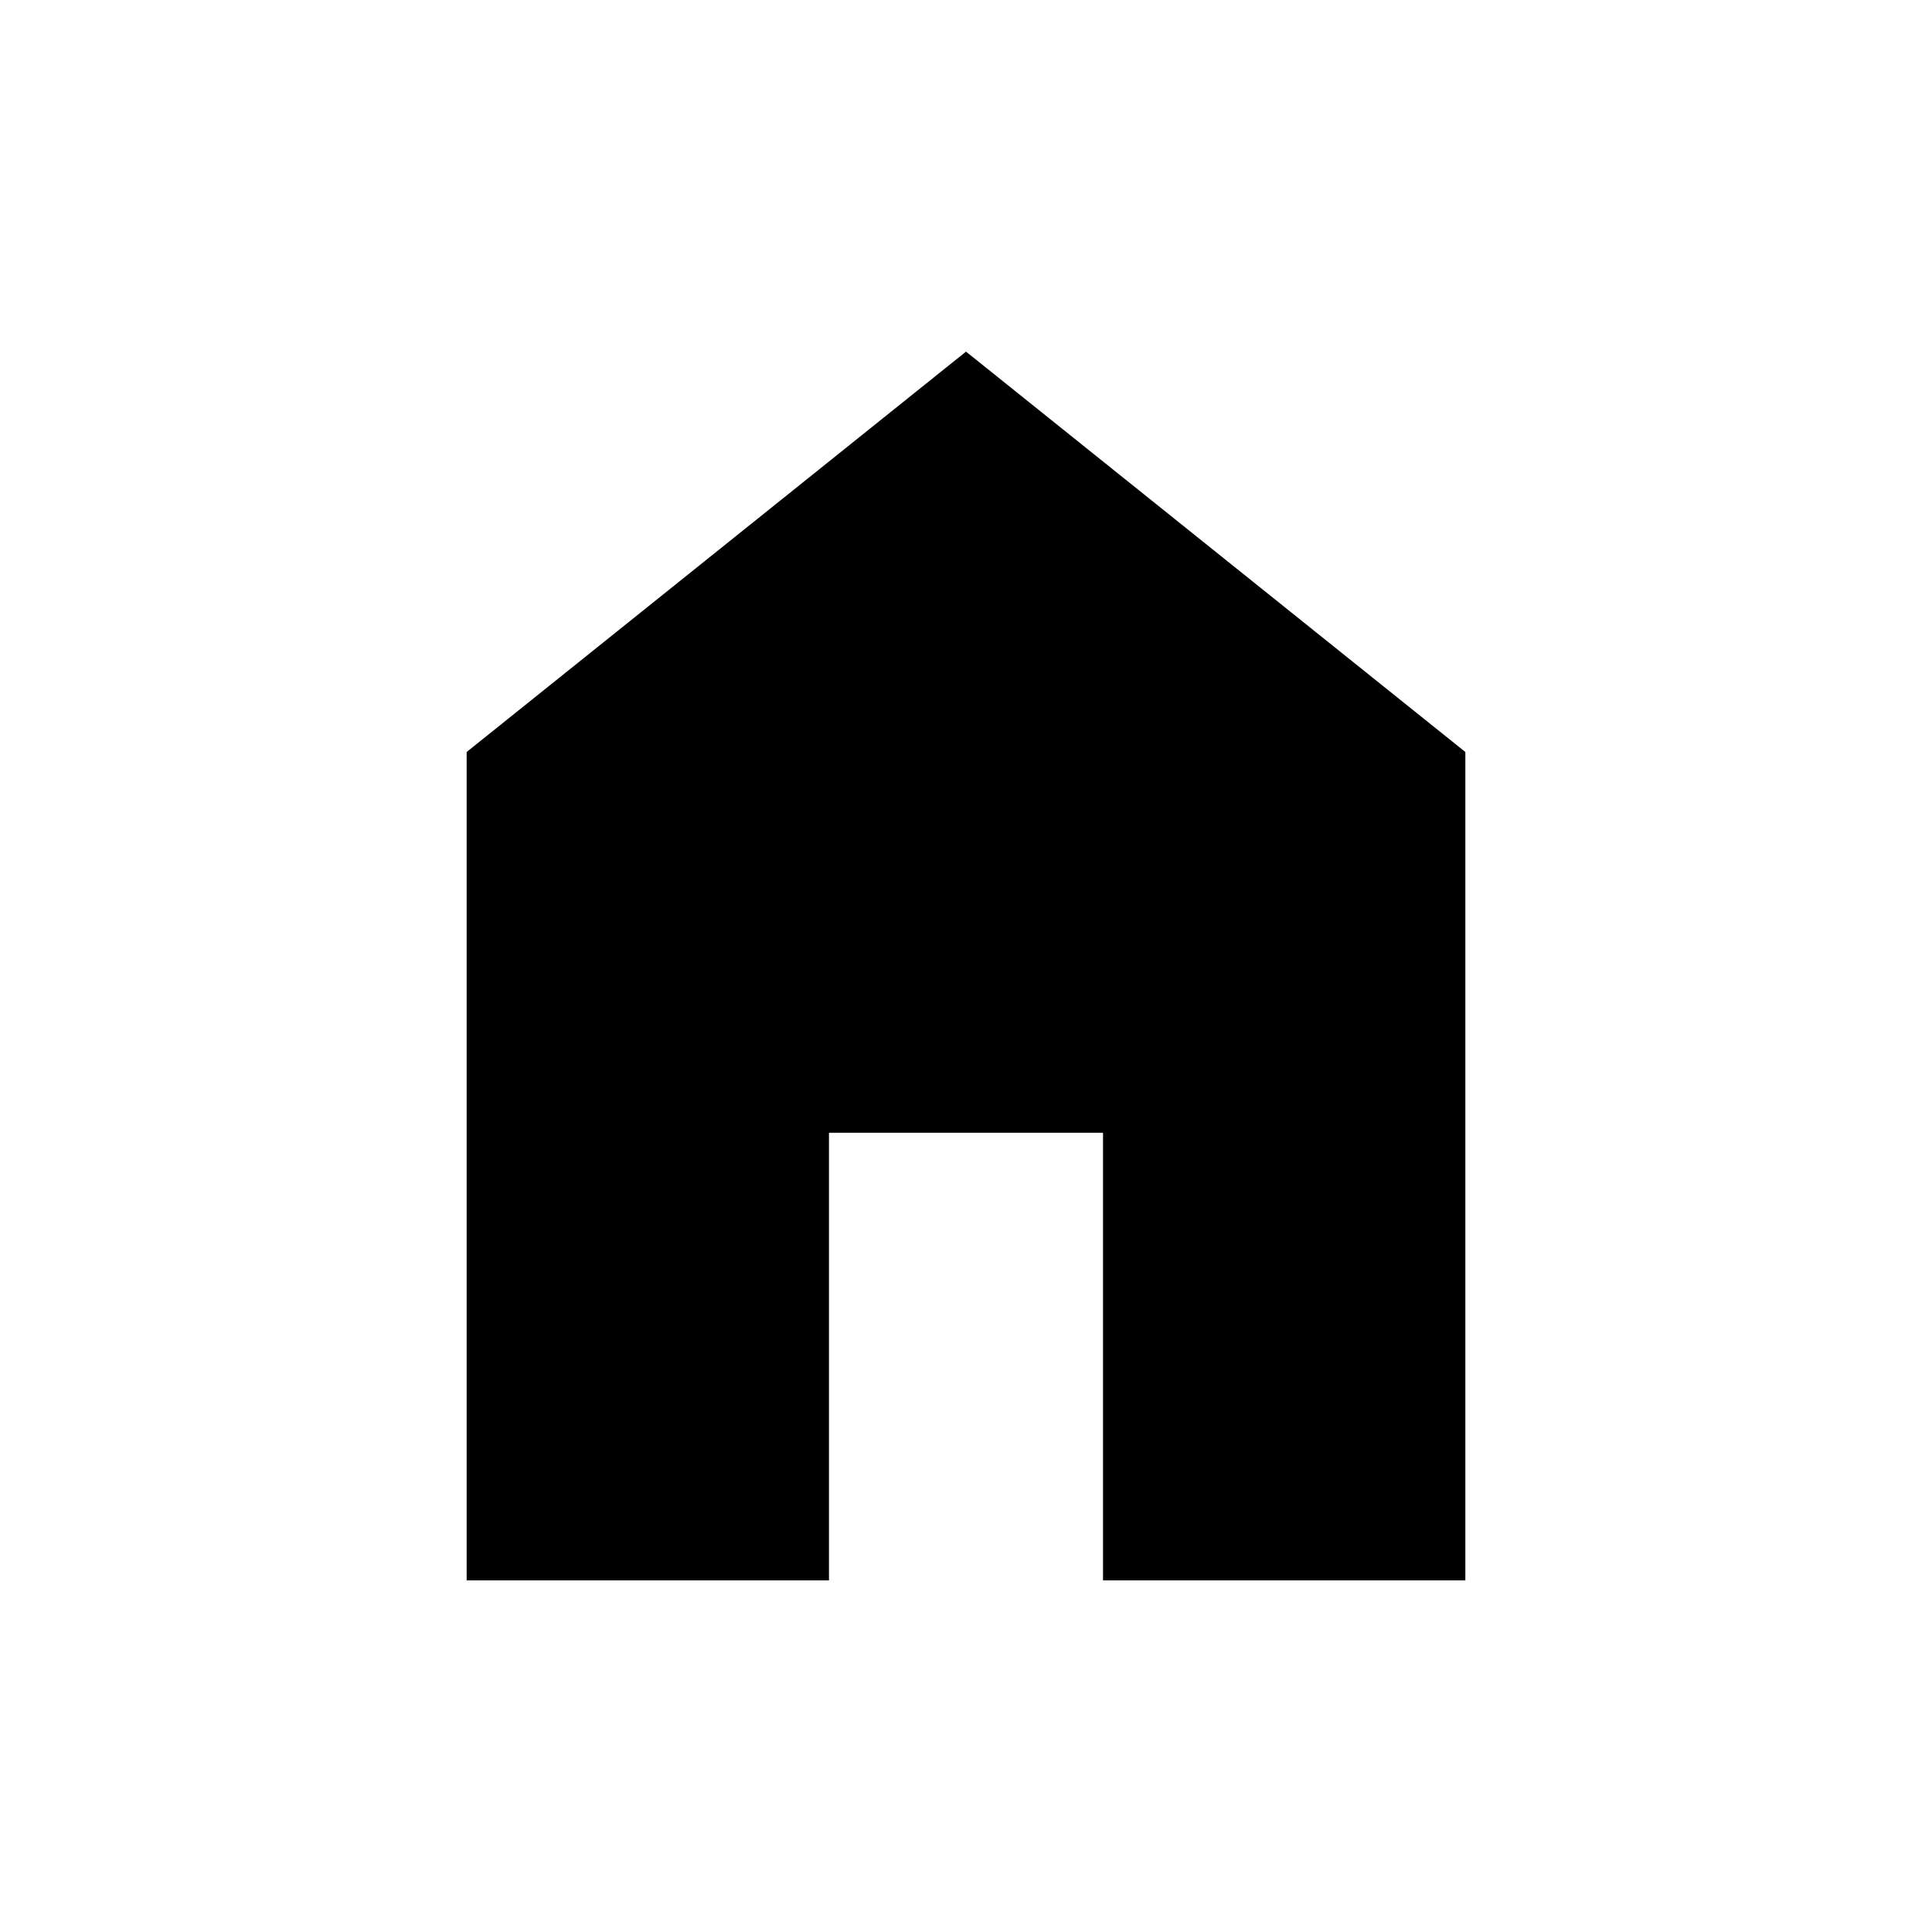
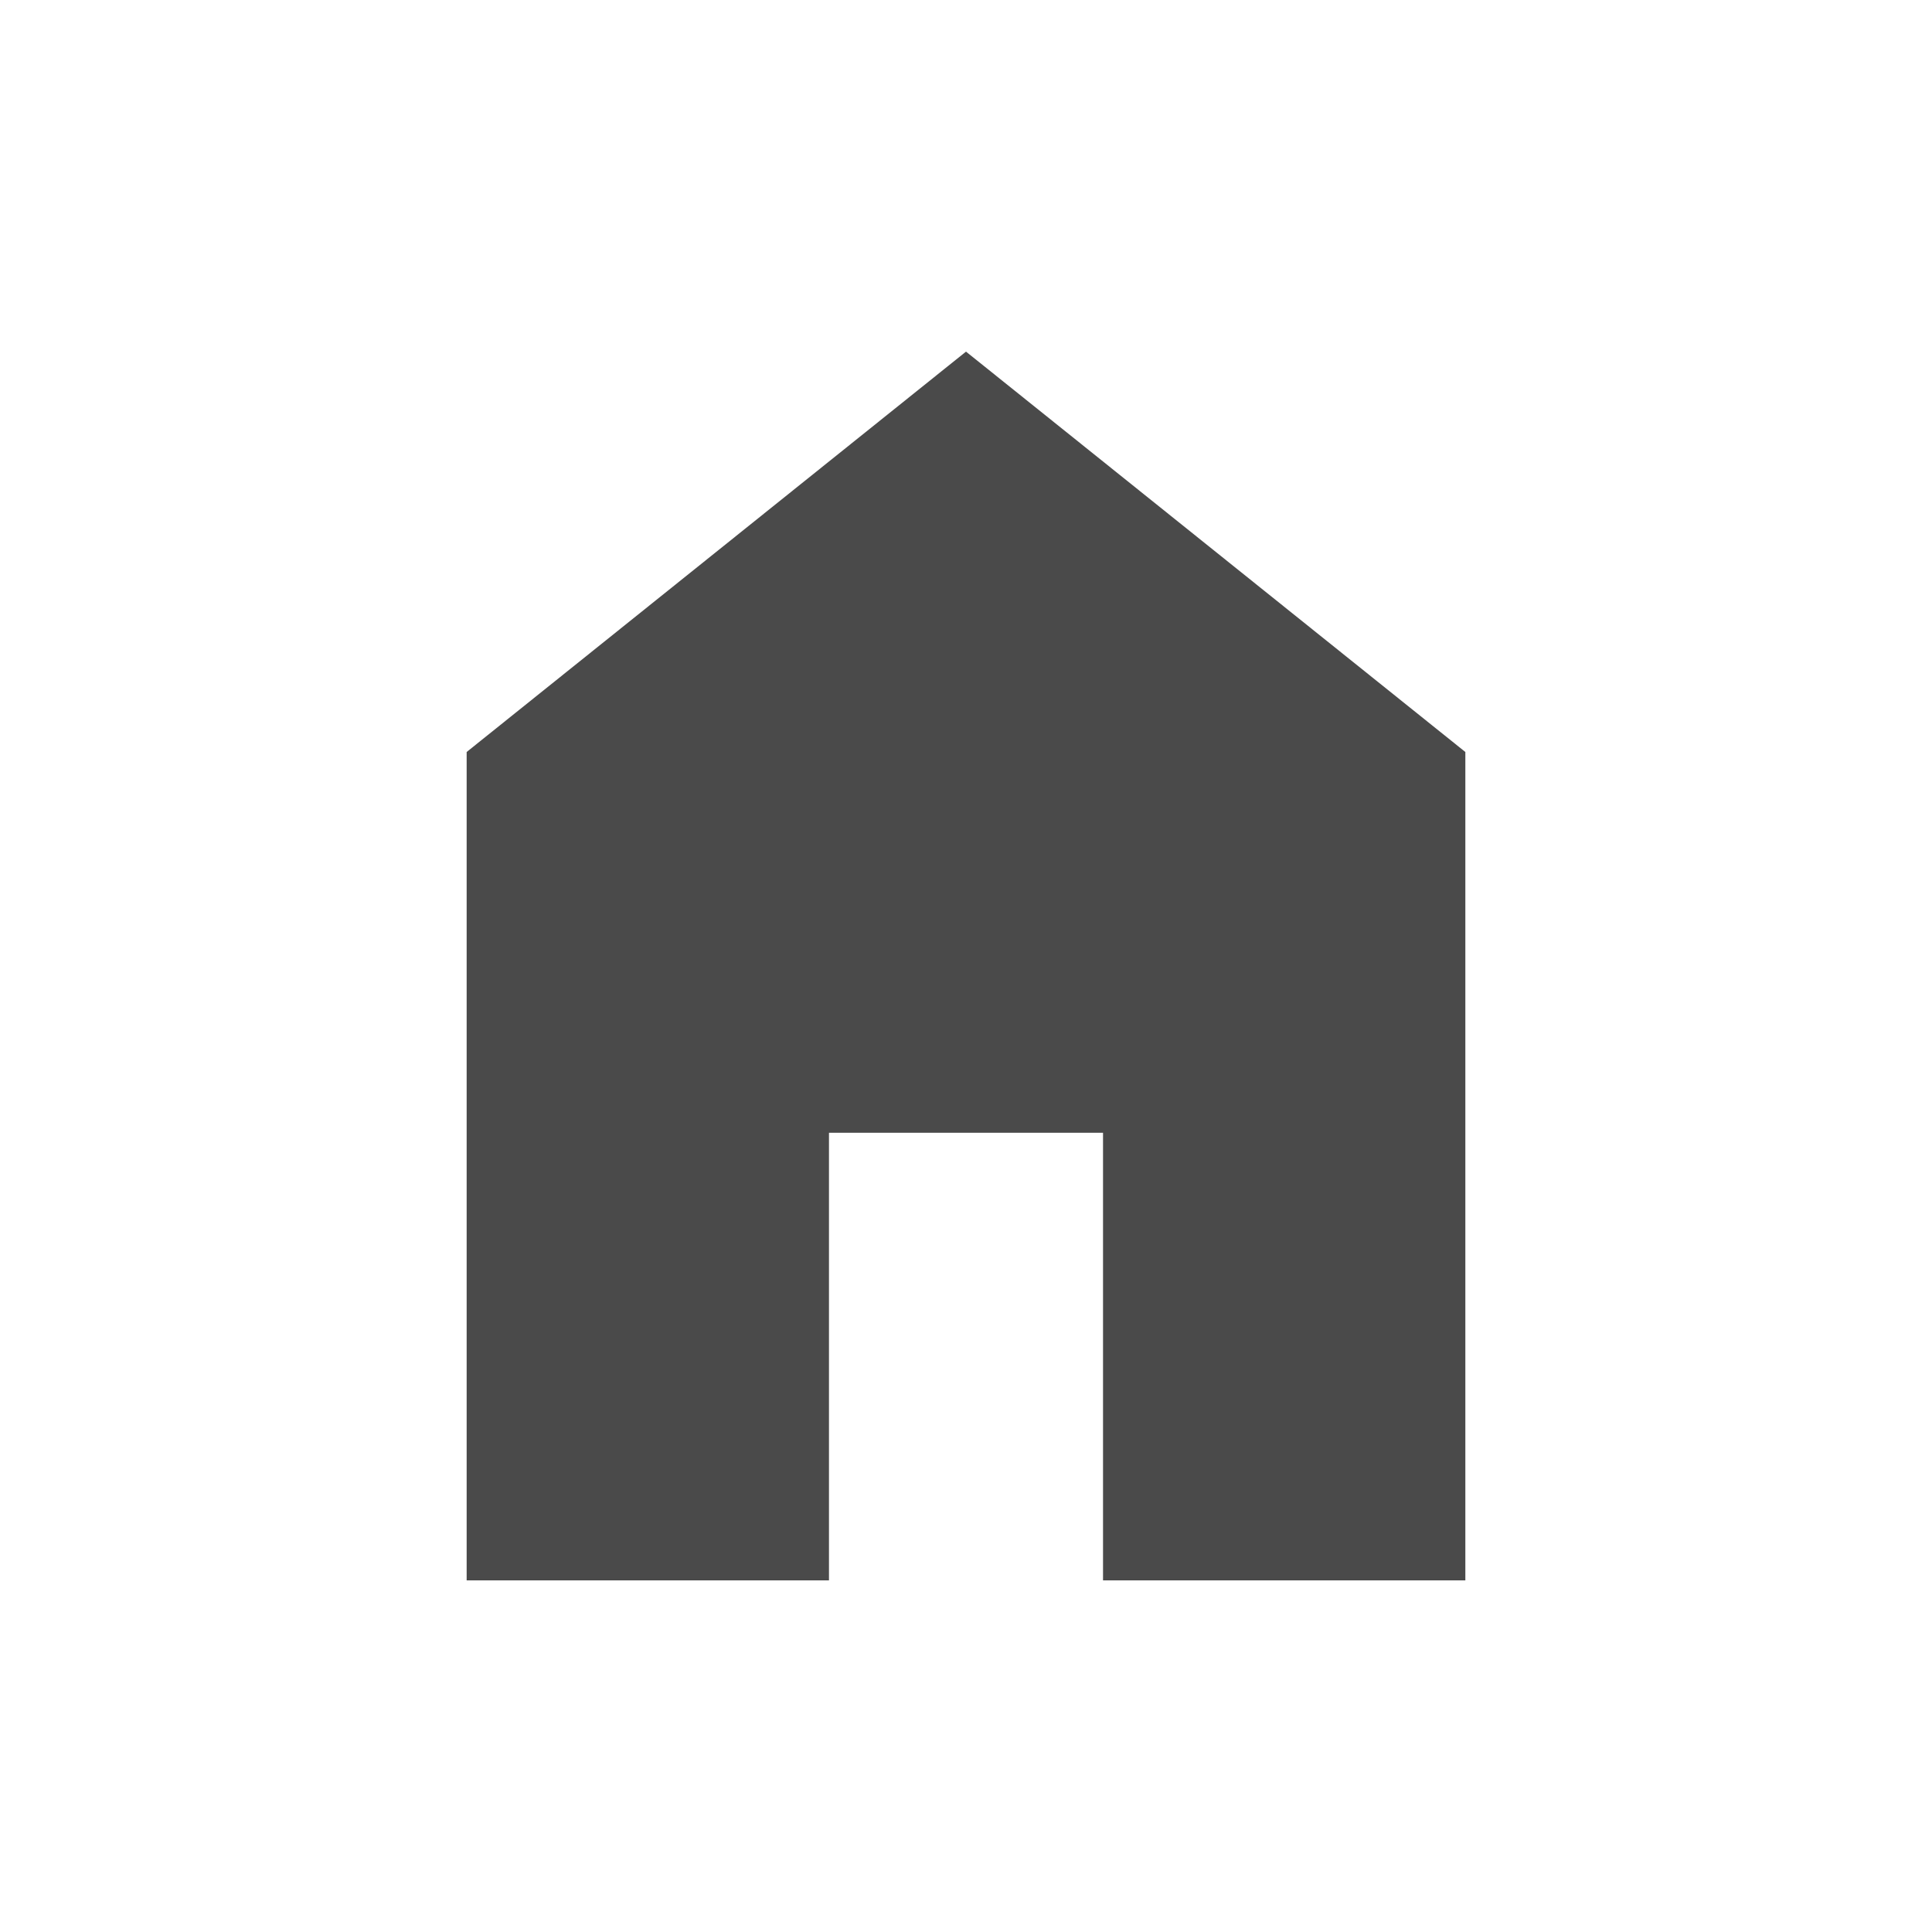
<svg xmlns="http://www.w3.org/2000/svg" version="1.1" id="Layer_1" x="0px" y="0px" viewBox="0 0 650 650" enable-background="new 0 0 650 650" xml:space="preserve">
-   <polygon id="home" points="325,118.3 157,253 157,531.7 278.9,531.7 278.9,381.1 371.1,381.1 371.1,531.7 493,531.7 493,253 " />
+   <polygon id="home" fill="#4A4A4A" points="325,118.3 157,253 157,531.7 278.9,531.7 278.9,381.1 371.1,381.1 371.1,531.7 493,531.7   493,253 " />
</svg>
